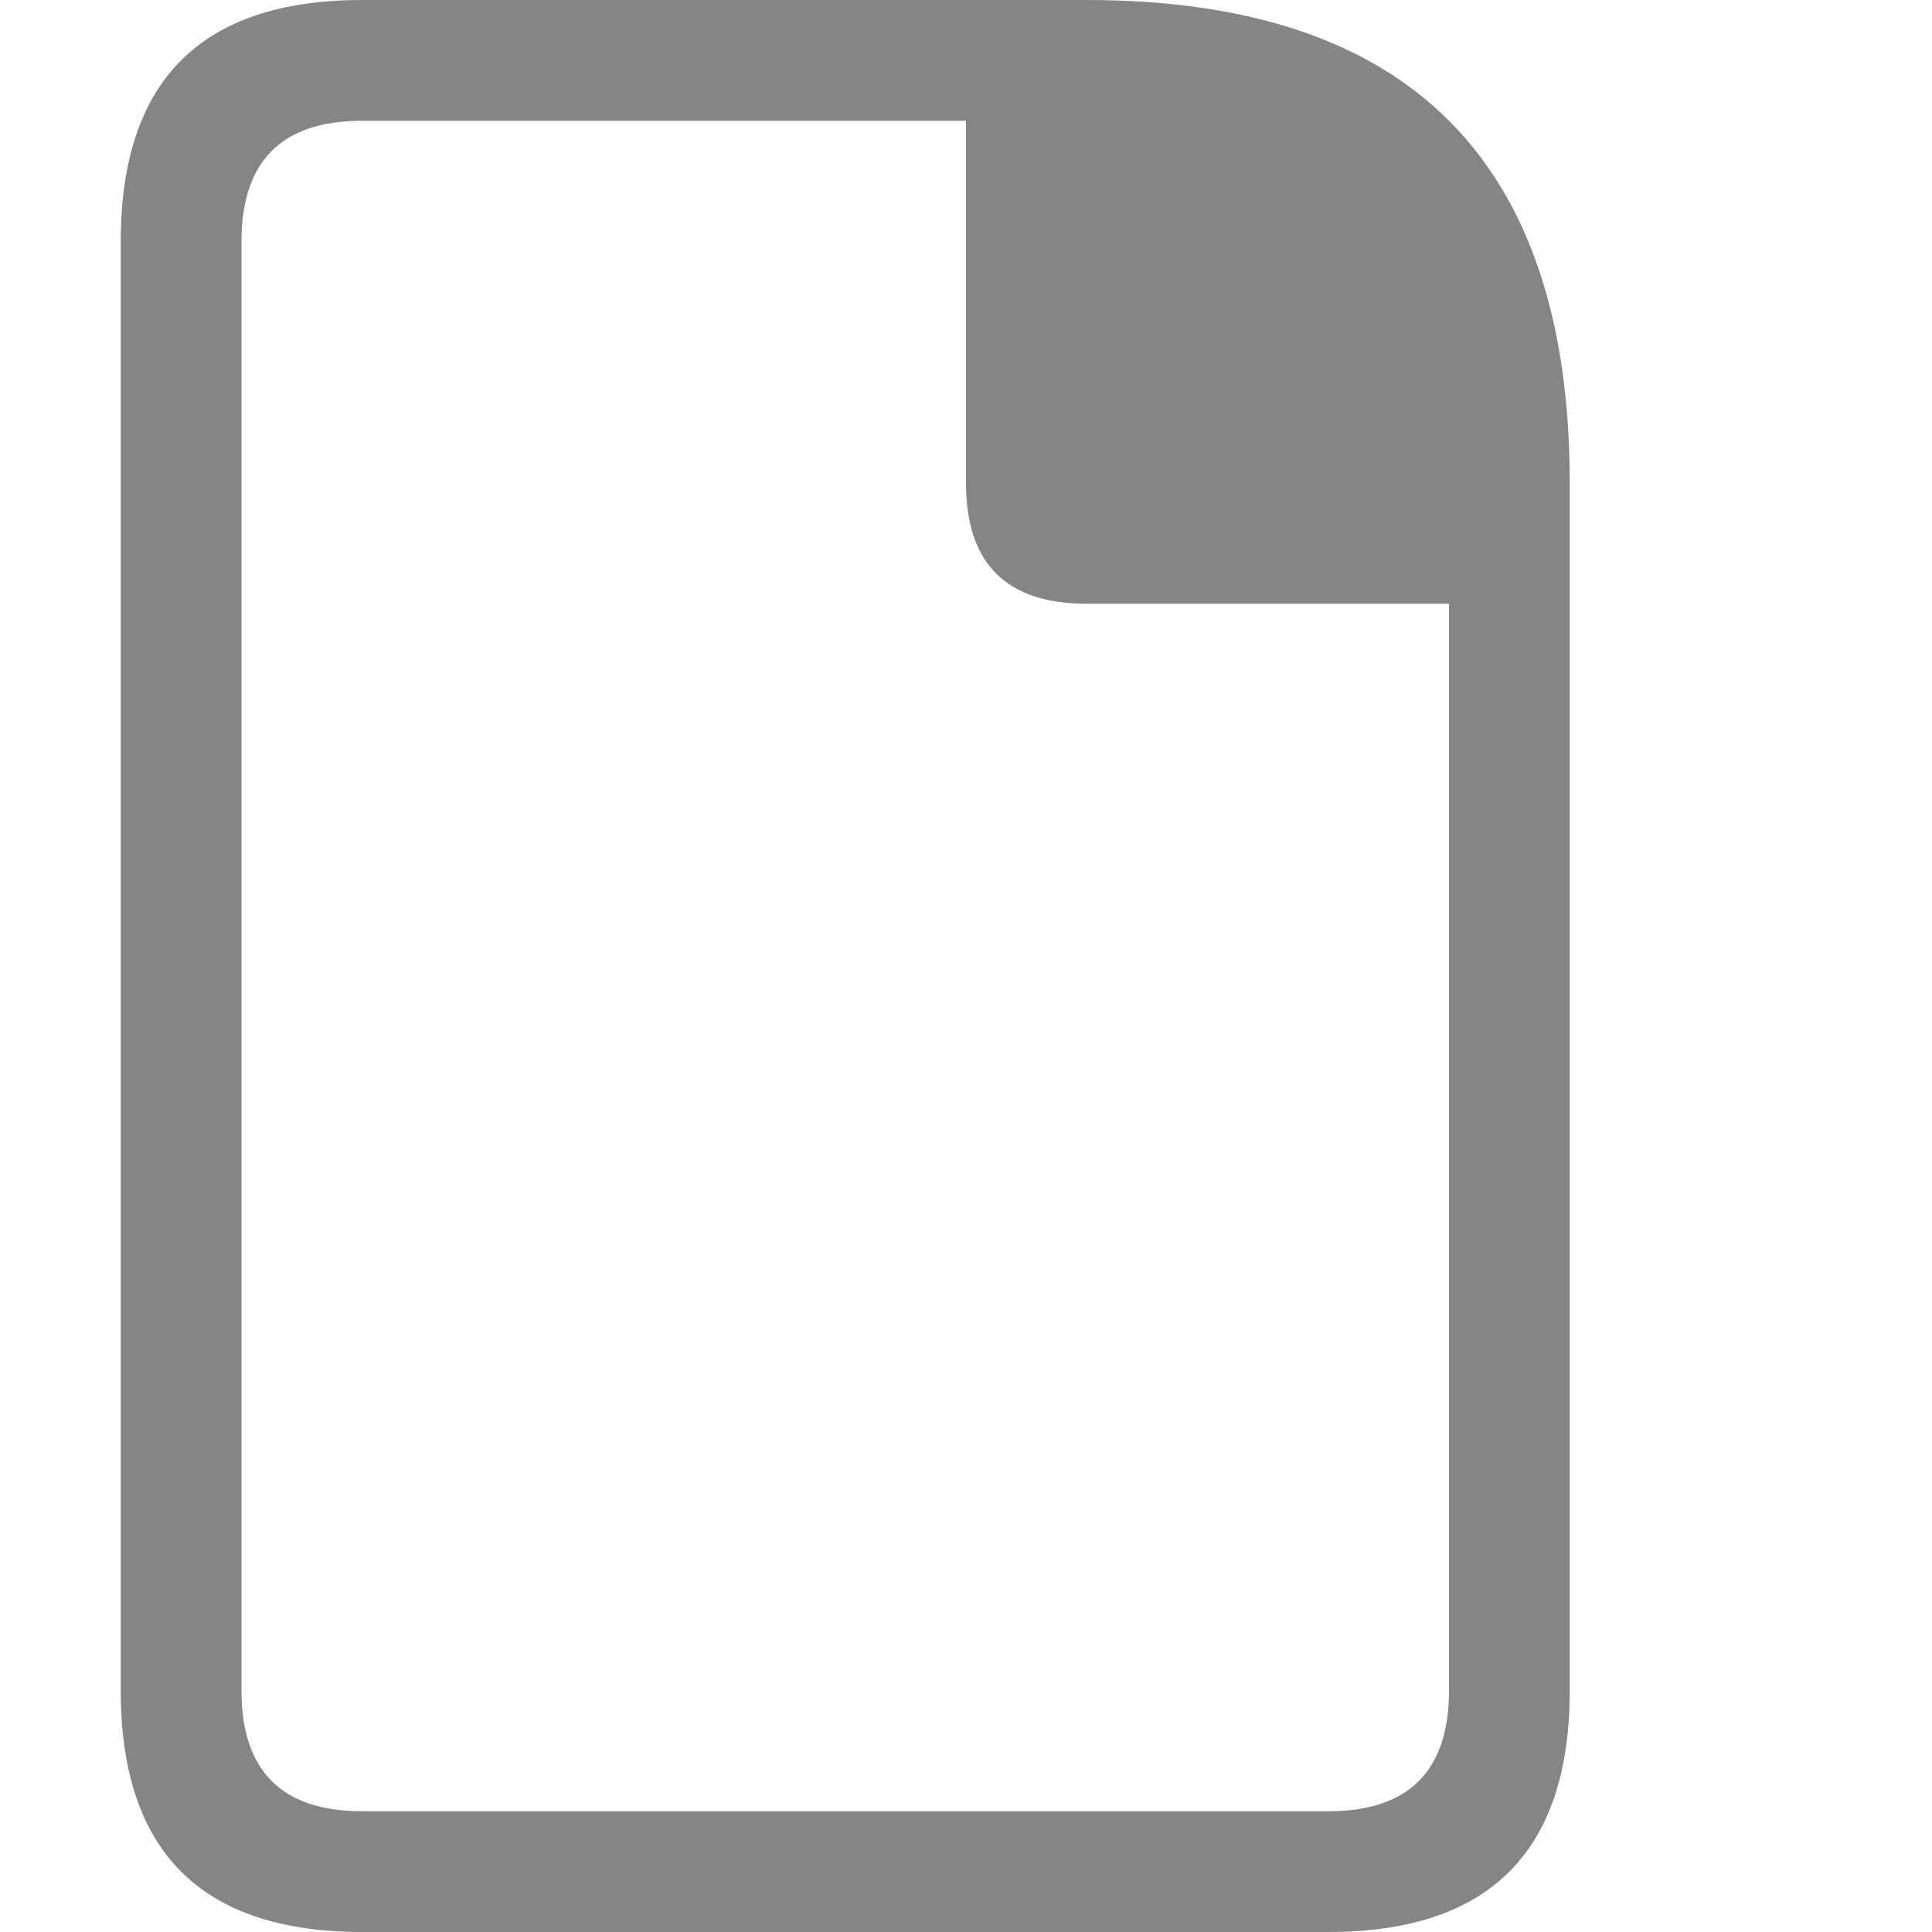
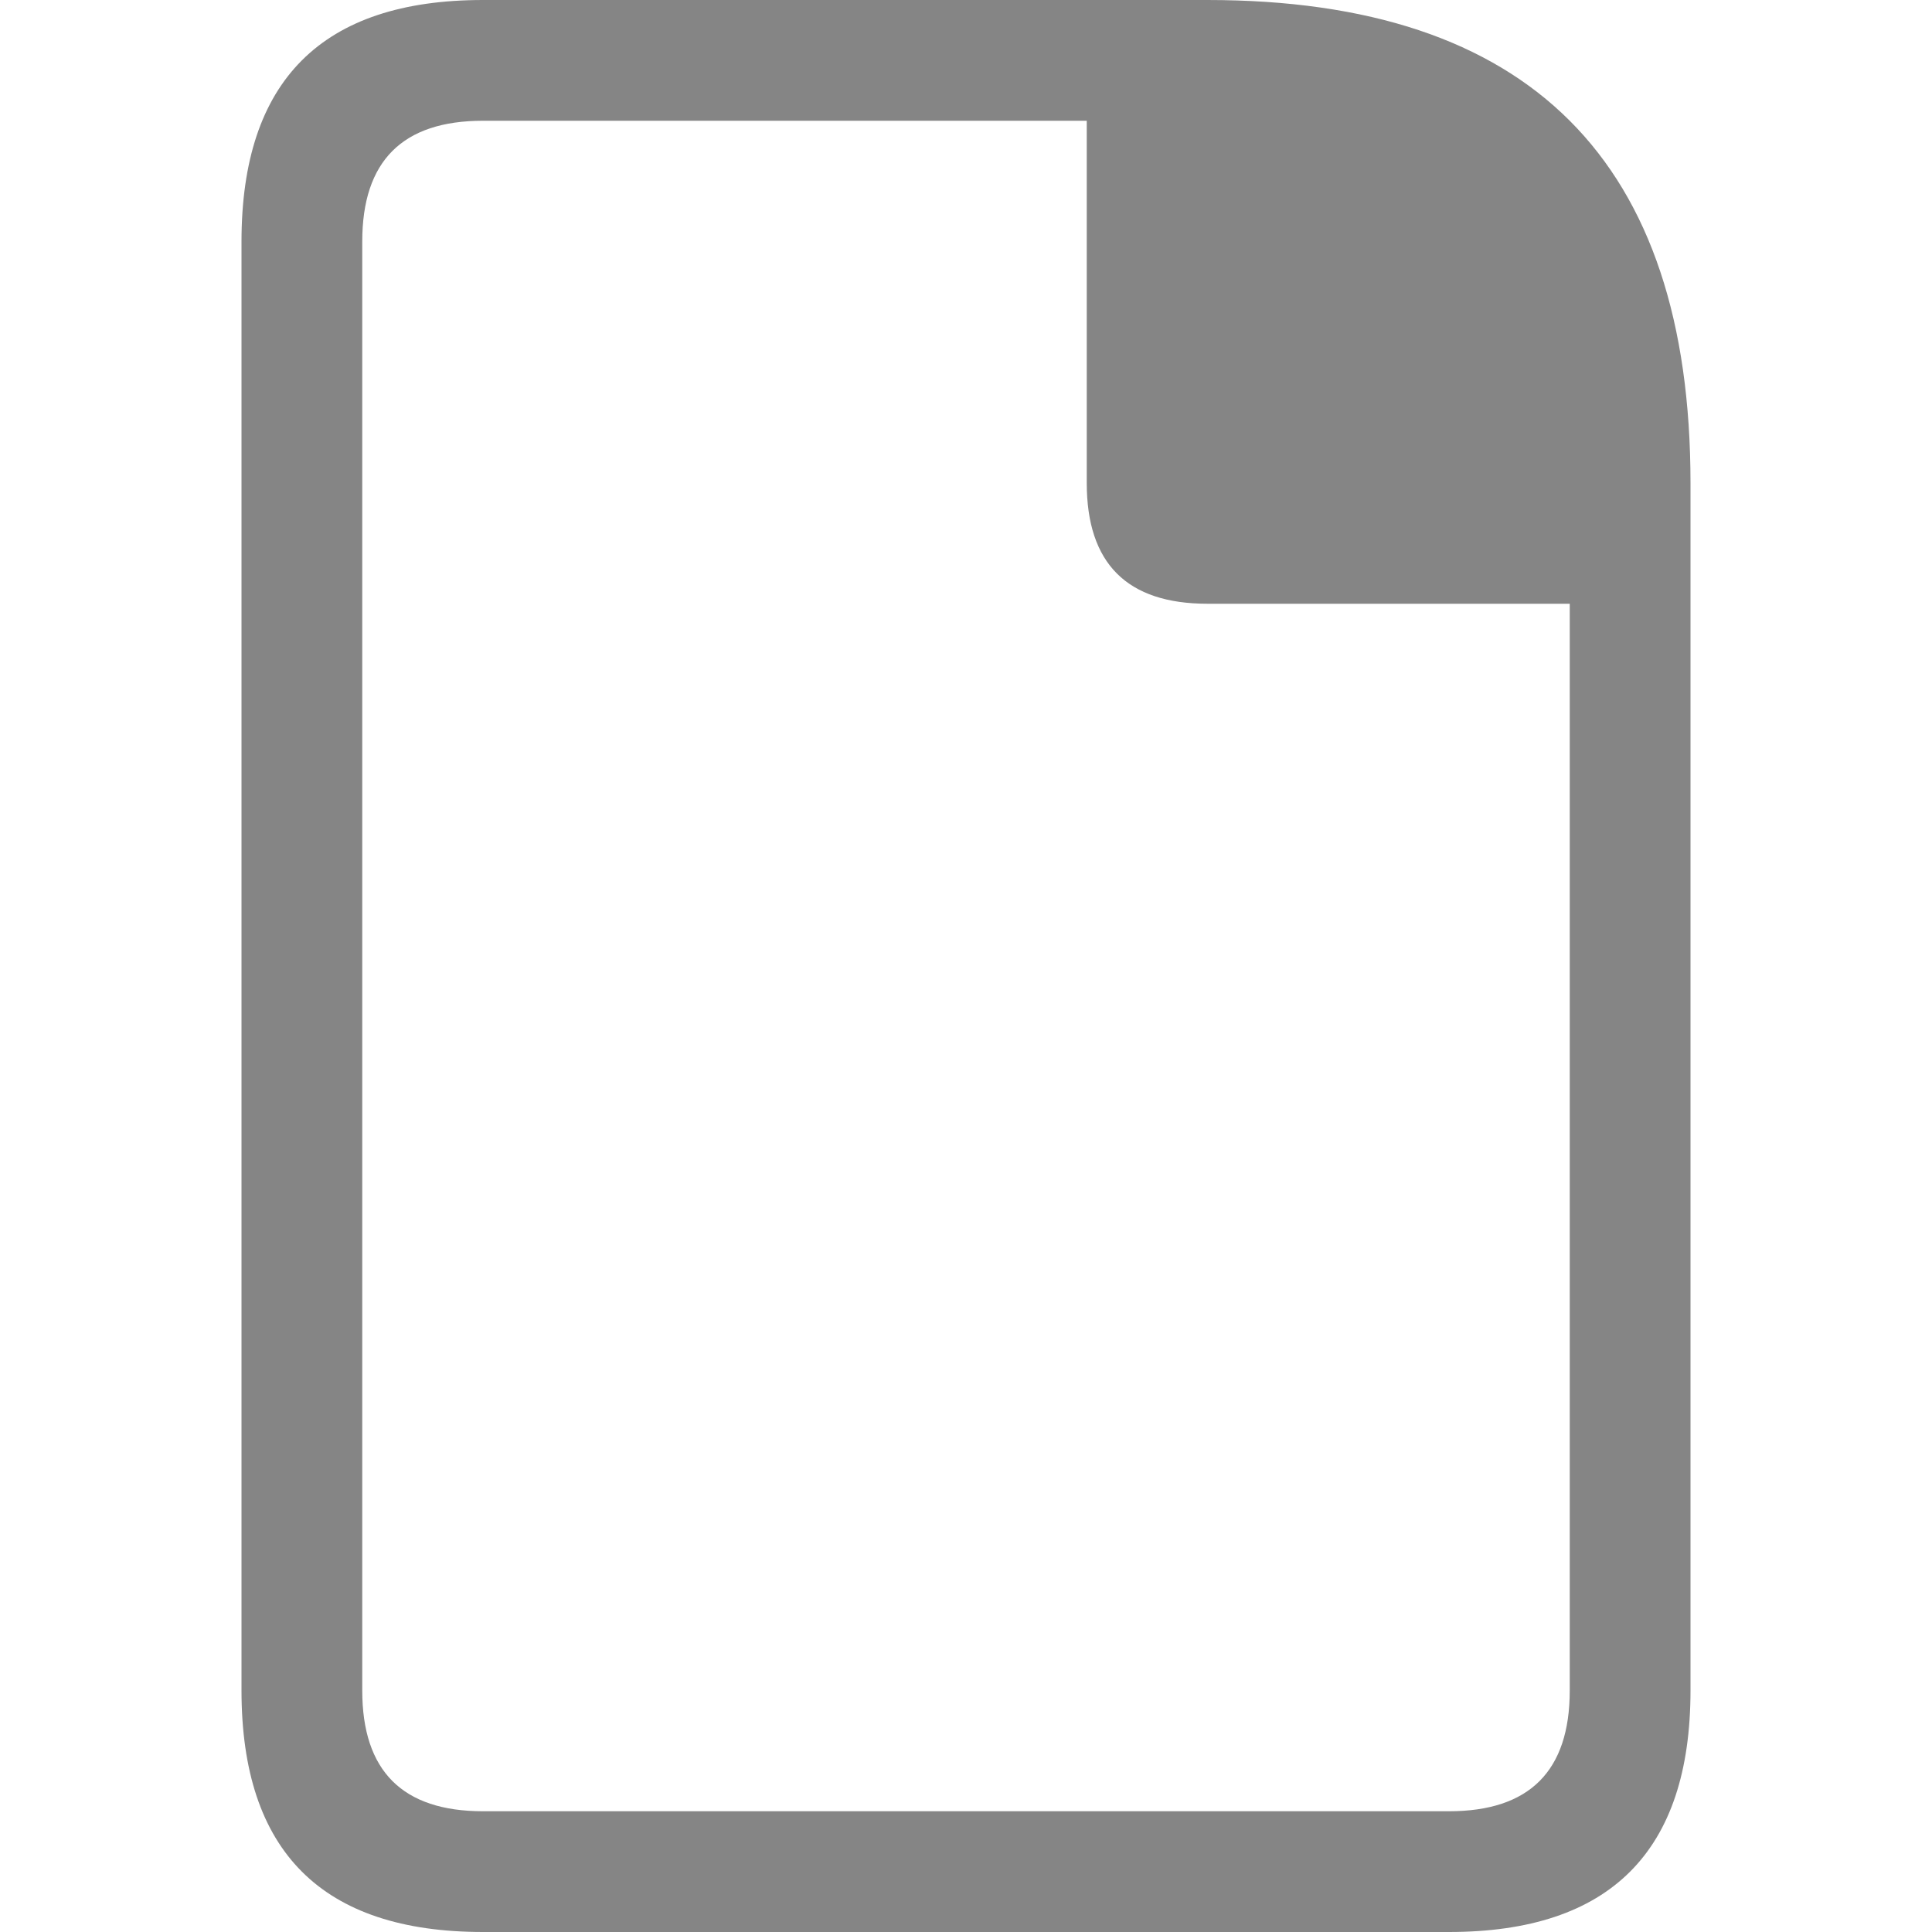
<svg xmlns="http://www.w3.org/2000/svg" viewBox="0 0 16 16" width="16" height="16" fill="#858585" fill-opacity="1">
-   <path d="M3 0 9 0Q13 0 13 4L13 14Q13 16 11 16L3 16Q1 16 1 14L1 2Q1 0 3 0M2 2 2 14Q2 15 3 15L11 15Q12 15 12 14L12 5 9 5Q8 5 8 4L8 1 3 1Q2 1 2 2" />
+   <path d="M4 0 10 0Q14 0 14 4L14 14Q14 16 12 16L4 16Q2 16 2 14L2 2Q2 0 4 0M3 2 3 14Q3 15 4 15L12 15Q13 15 13 14L13 5 10 5Q9 5 9 4L9 1 4 1Q3 1 3 2" />
</svg>
